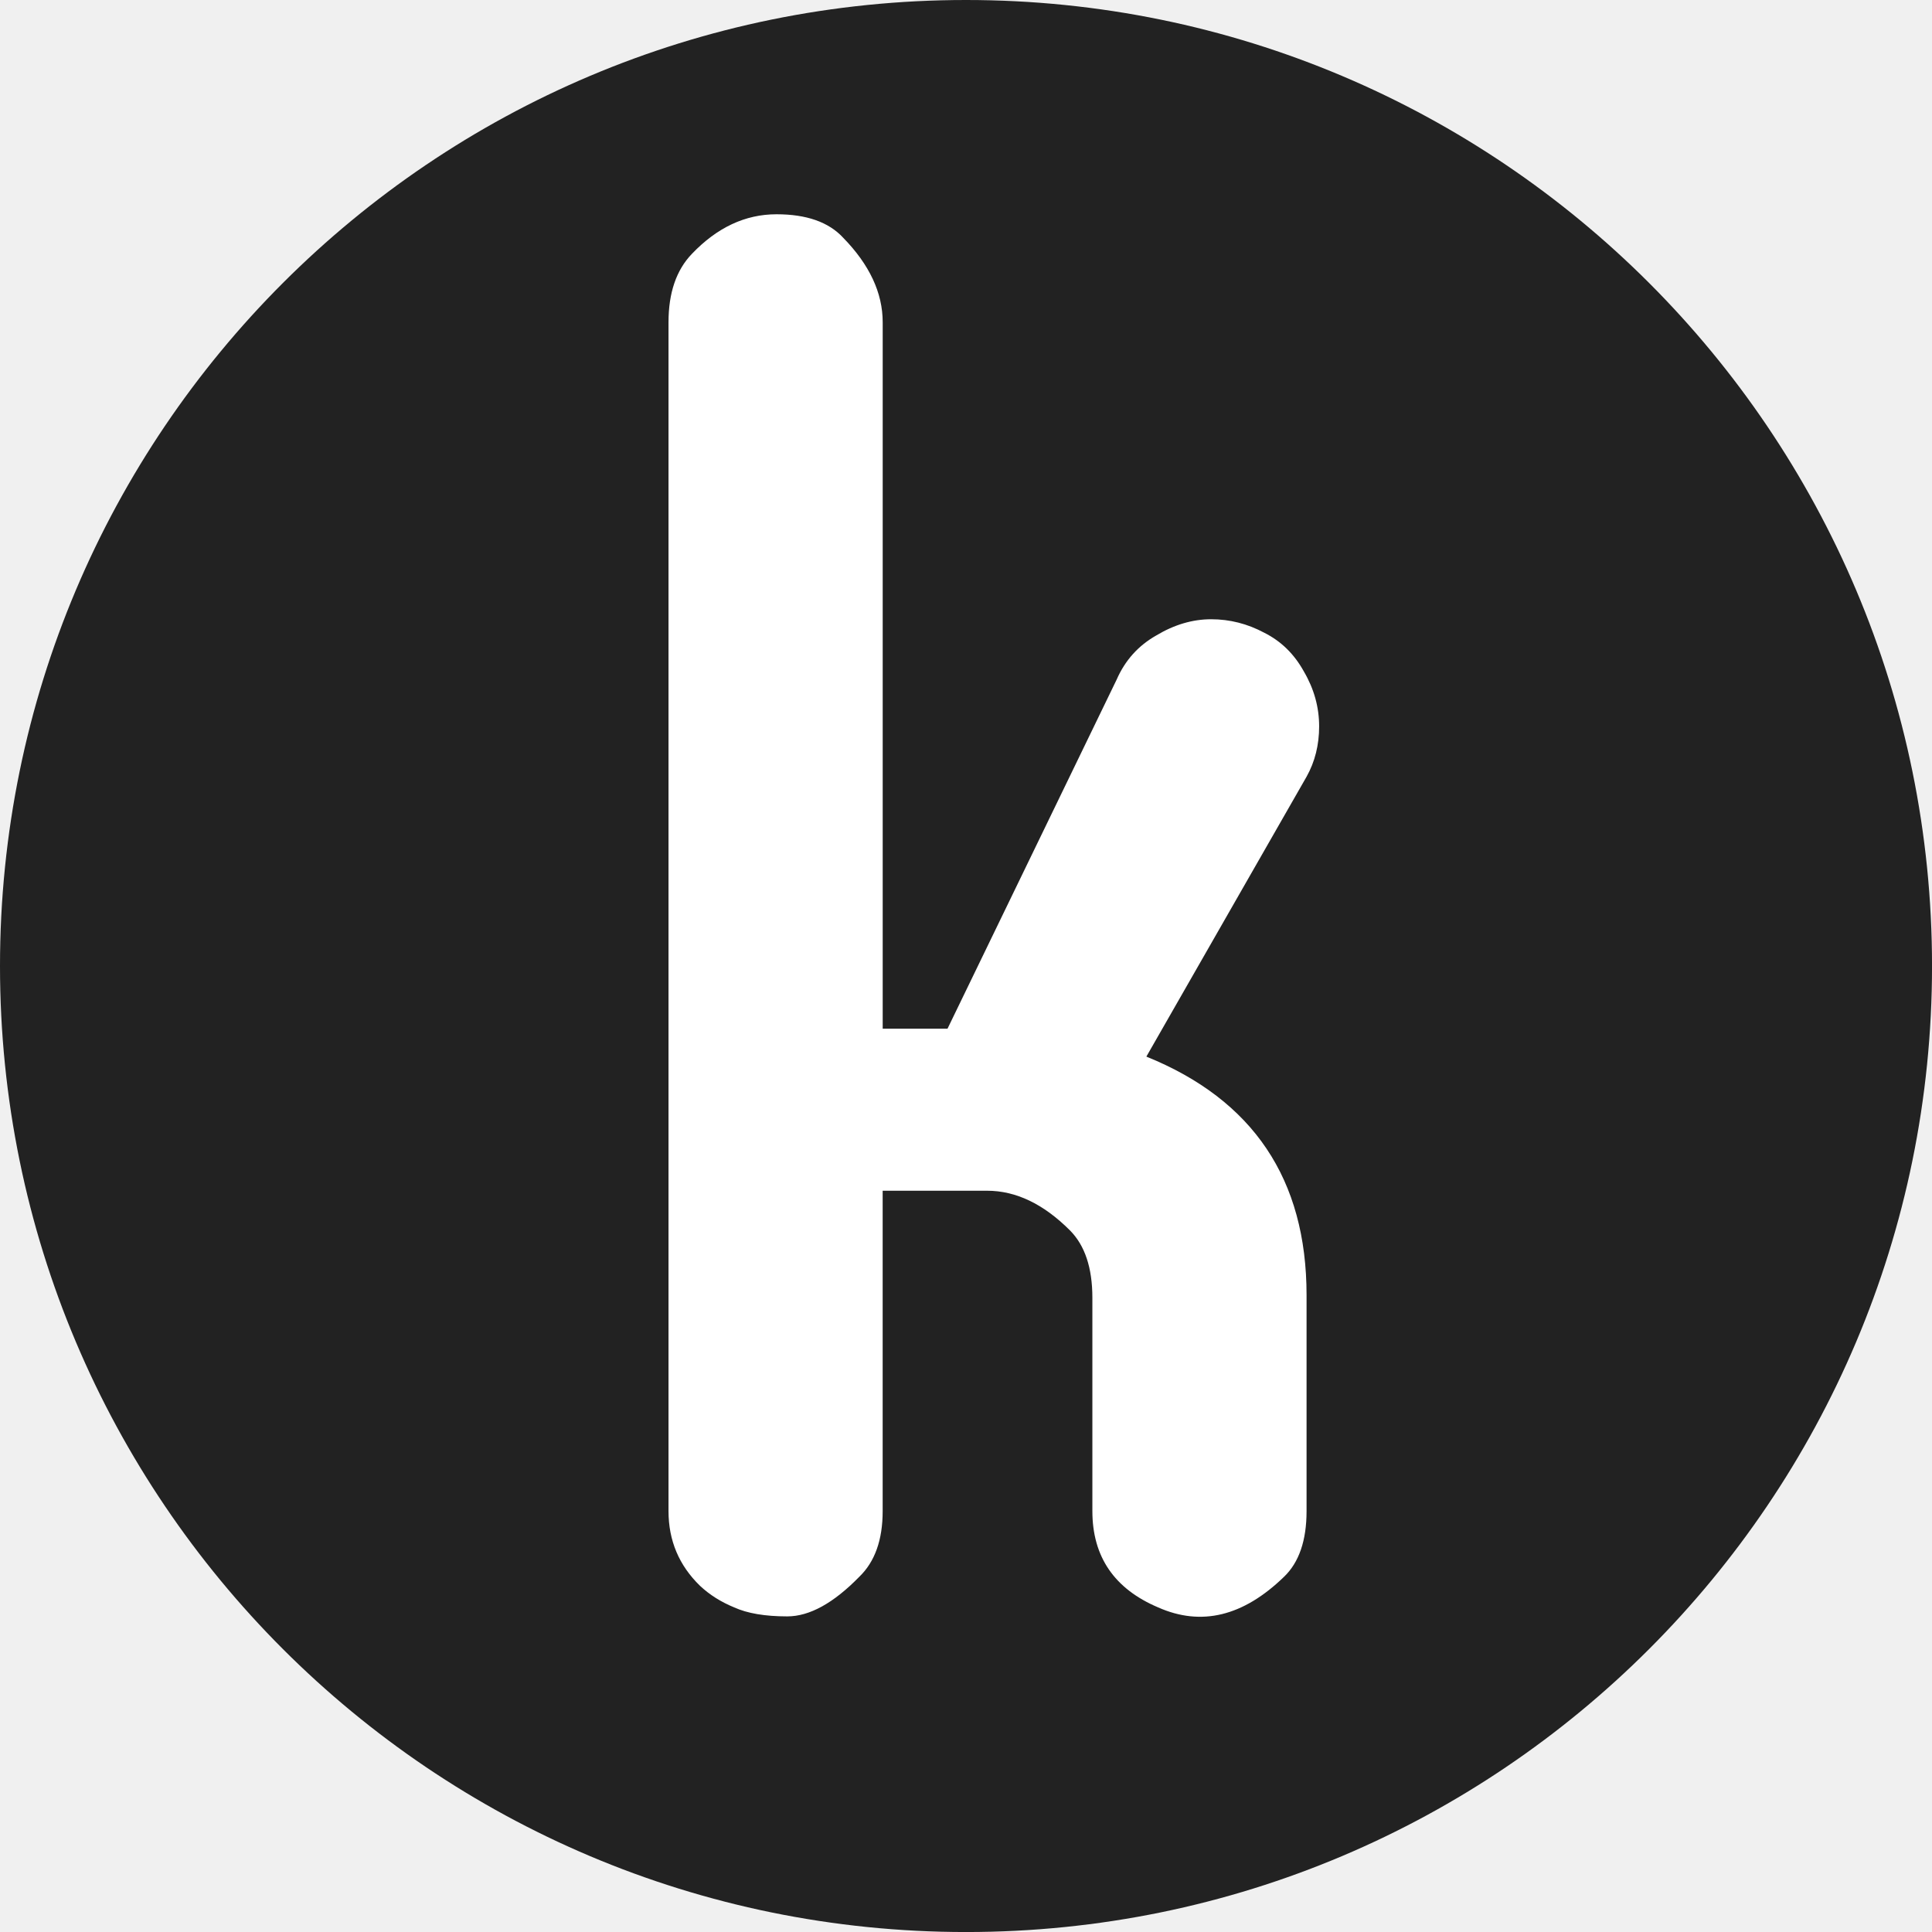
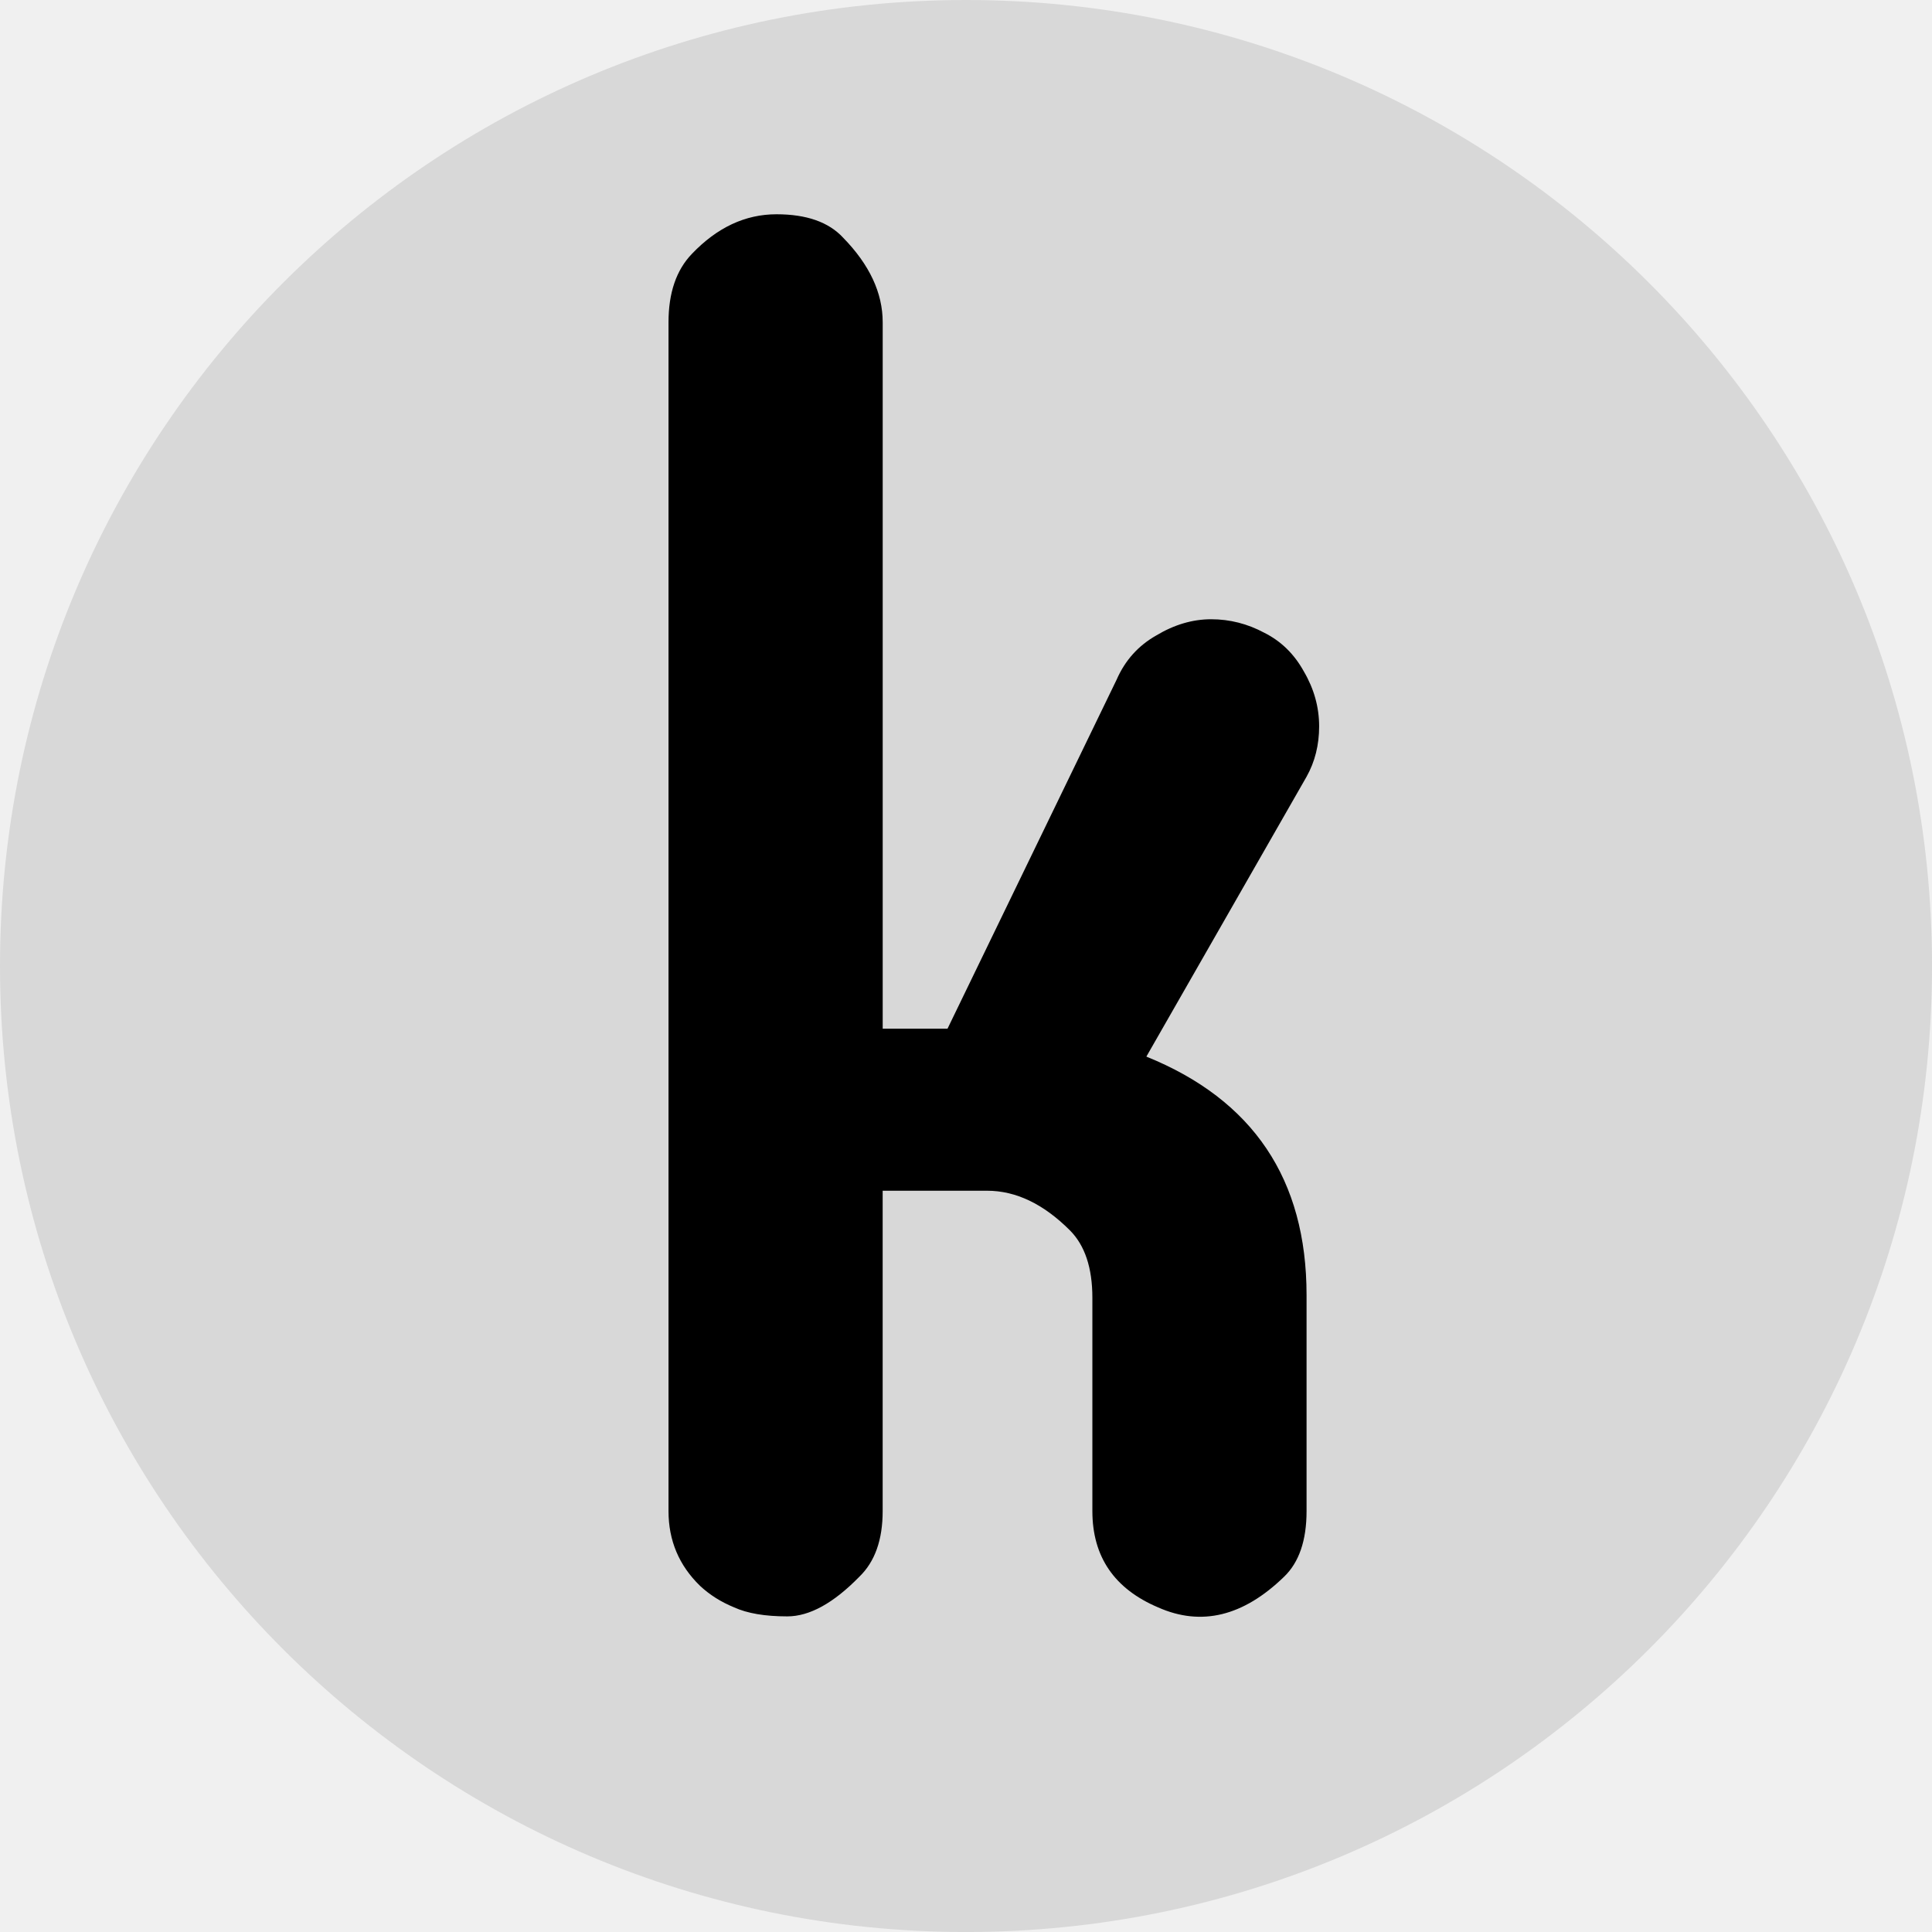
<svg xmlns="http://www.w3.org/2000/svg" width="256" height="256" viewBox="0 0 67.733 67.733" version="1.1" id="svg5">
  <defs id="defs2" />
  <g id="layer1">
-     <circle style="fill:#222222;stroke-width:0.533" id="path846" cx="33.867" cy="33.867" r="33.867" />
-     <g aria-label="k" id="text3148" style="font-size:64.614px;fill:#ffffff;stroke-width:1.615">
+     <circle style="fill:#d8d8d8;stroke-width:0.533" id="path846" cx="33.867" cy="33.867" r="33.867" />
+     <g aria-label="k" id="text3148" style="font-size:64.614px;fill:#000000;stroke-width:1.615">
      <path d="m 40.19,37.043 q 5.616,2.272 5.616,8.361 v 7.572 q 0,1.546 -0.789,2.303 -2.145,2.082 -4.417,1.073 -2.303,-0.978 -2.303,-3.376 v -7.477 q 0,-1.577 -0.789,-2.366 -1.388,-1.388 -2.903,-1.388 h -3.66 v 11.232 q 0,1.514 -0.82,2.303 -1.357,1.388 -2.524,1.388 -1.167,0 -1.861,-0.315 -0.694,-0.284 -1.199,-0.757 -1.104,-1.073 -1.104,-2.619 V 11.298 q 0,-1.546 0.82,-2.398 1.325,-1.388 2.966,-1.388 1.577,0 2.335,0.82 1.388,1.42 1.388,2.966 V 36.065 h 2.272 l 5.931,-12.241 q 0.442,-1.01 1.388,-1.546 0.946,-0.568 1.925,-0.568 0.978,0 1.861,0.473 0.883,0.442 1.388,1.357 0.536,0.915 0.536,1.925 0,0.978 -0.442,1.767 z" style="-inkscape-font-specification:Supermercado" id="path22154" />
    </g>
  </g>
</svg>
